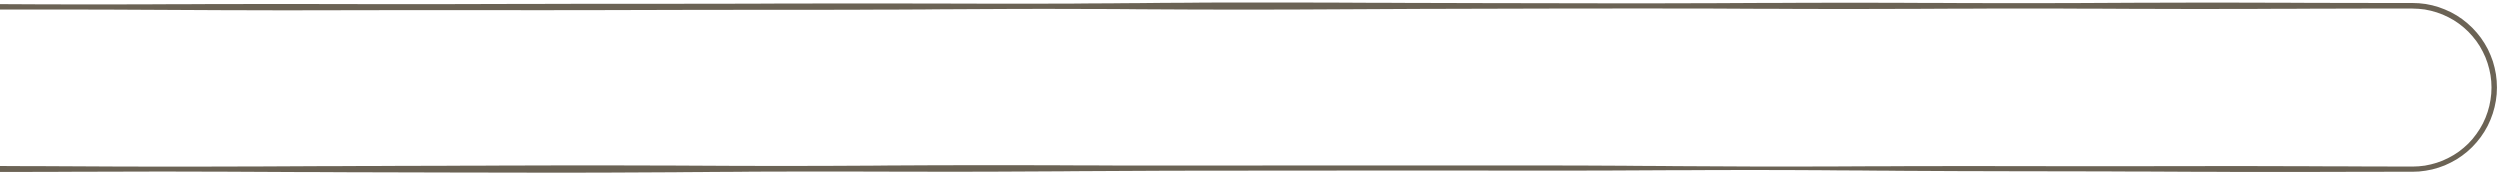
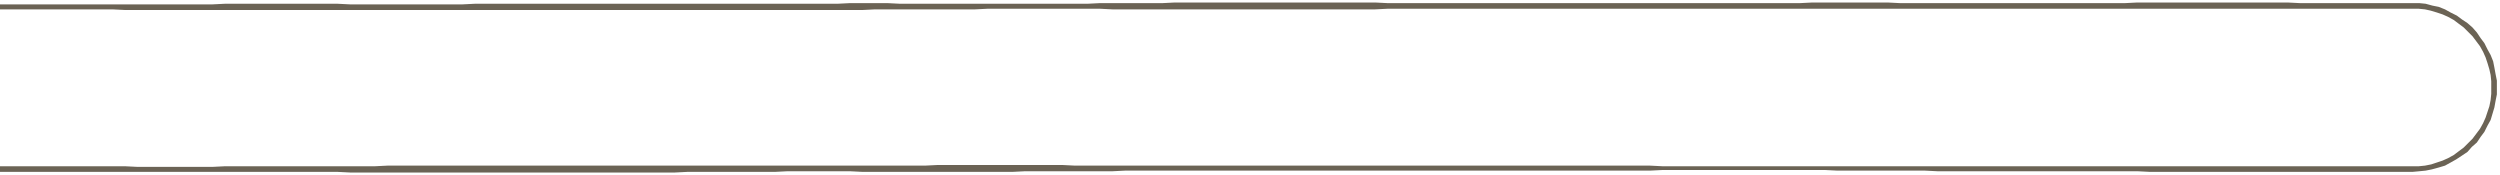
<svg xmlns="http://www.w3.org/2000/svg" width="400" height="28" viewBox="0 0 400 28" preserveAspectRatio="xMaxYMid slice">
-   <path fill="#6B6355" d="M0.00 0.66 L2.00 0.67 L4.00 0.68 L6.00 0.69 L8.00 0.69 L10.00 0.70 L12.00 0.70 L14.00 0.70 L16.00 0.70 L18.00 0.70 L20.00 0.70 L22.00 0.69 L24.00 0.69 L26.00 0.68 L28.00 0.67 L30.00 0.67 L32.00 0.66 L34.00 0.65 L36.00 0.65 L38.00 0.65 L40.00 0.64 L42.00 0.64 L44.00 0.64 L46.00 0.64 L48.00 0.64 L50.00 0.64 L52.00 0.65 L54.00 0.65 L56.00 0.65 L58.00 0.66 L60.00 0.66 L62.00 0.66 L64.00 0.66 L66.00 0.66 L68.00 0.66 L70.00 0.66 L72.00 0.66 L74.00 0.65 L76.00 0.65 L78.00 0.64 L80.00 0.64 L82.00 0.63 L84.00 0.63 L86.00 0.63 L88.00 0.62 L90.00 0.62 L92.00 0.61 L94.00 0.61 L96.00 0.61 L98.00 0.61 L100.00 0.61 L102.00 0.61 L104.00 0.61 L106.00 0.61 L108.00 0.61 L110.00 0.60 L112.00 0.60 L114.00 0.60 L116.00 0.60 L118.00 0.59 L120.00 0.59 L122.00 0.58 L124.00 0.57 L126.00 0.57 L128.00 0.56 L130.00 0.56 L132.00 0.55 L134.00 0.55 L136.00 0.55 L138.00 0.55 L140.00 0.55 L142.00 0.55 L144.00 0.55 L146.00 0.56 L148.00 0.56 L150.00 0.57 L152.00 0.57 L154.00 0.58 L156.00 0.58 L158.00 0.59 L160.00 0.59 L162.00 0.59 L164.00 0.59 L166.00 0.59 L168.00 0.58 L170.00 0.58 L172.00 0.57 L174.00 0.55 L176.00 0.54 L178.00 0.53 L180.00 0.51 L182.00 0.50 L184.00 0.48 L186.00 0.46 L188.00 0.45 L190.00 0.44 L192.00 0.42 L194.00 0.41 L196.00 0.41 L198.00 0.40 L200.00 0.40 L202.00 0.40 L204.00 0.40 L206.00 0.40 L208.00 0.40 L210.00 0.41 L212.00 0.42 L214.00 0.42 L216.00 0.43 L218.00 0.44 L220.00 0.45 L222.00 0.45 L224.00 0.46 L226.00 0.47 L228.00 0.47 L230.00 0.48 L232.00 0.48 L234.00 0.49 L236.00 0.49 L238.00 0.50 L240.00 0.50 L242.00 0.50 L244.00 0.51 L246.00 0.51 L248.00 0.51 L250.00 0.52 L252.00 0.52 L254.00 0.52 L256.00 0.53 L258.00 0.53 L260.00 0.53 L262.00 0.53 L264.00 0.53 L266.00 0.53 L268.00 0.52 L270.00 0.52 L272.00 0.51 L274.00 0.51 L276.00 0.50 L278.00 0.49 L280.00 0.48 L282.00 0.47 L284.00 0.47 L286.00 0.46 L288.00 0.45 L290.00 0.45 L292.00 0.44 L294.00 0.44 L296.00 0.44 L298.00 0.44 L300.00 0.44 L302.00 0.45 L304.00 0.45 L306.00 0.46 L308.00 0.47 L310.00 0.47 L312.00 0.48 L314.00 0.49 L316.00 0.49 L318.00 0.50 L320.00 0.50 L322.00 0.50 L324.00 0.50 L326.00 0.50 L328.00 0.50 L330.00 0.49 L332.00 0.49 L334.00 0.48 L336.00 0.47 L338.00 0.46 L340.00 0.45 L342.00 0.44 L344.00 0.44 L346.00 0.43 L348.00 0.43 L350.00 0.42 L352.00 0.42 L354.00 0.42 L356.00 0.42 L358.00 0.42 L360.00 0.43 L362.00 0.43 L364.00 0.44 L366.00 0.44 L368.00 0.45 L370.00 0.46 L372.00 0.46 L374.00 0.47 L376.00 0.47 L378.00 0.47 L380.00 0.48 L382.00 0.48 L384.00 0.48 L386.01 0.48 L387.06 0.52 L388.12 0.64 L389.16 0.85 L390.18 1.14 L391.17 1.51 L392.14 1.95 L393.07 2.47 L393.95 3.06 L394.78 3.72 L395.56 4.44 L396.28 5.22 L396.94 6.05 L397.53 6.94 L398.05 7.86 L398.49 8.83 L398.86 9.82 L399.14 10.84 L399.35 11.89 L399.47 12.94 L399.51 14.00 L399.47 15.06 L399.34 16.11 L399.13 17.15 L398.84 18.17 L398.47 19.17 L398.03 20.13 L397.51 21.05 L396.92 21.93 L396.26 22.76 L395.54 23.54 L394.76 24.26 L393.93 24.91 L393.05 25.50 L392.12 26.01 L391.16 26.46 L390.17 26.82 L389.15 27.11 L388.11 27.31 L387.06 27.44 L386.01 27.48 L384.00 27.48 L382.00 27.48 L380.00 27.49 L378.00 27.49 L376.00 27.49 L374.00 27.50 L372.00 27.50 L370.00 27.51 L368.00 27.51 L366.00 27.51 L364.00 27.51 L362.00 27.51 L360.00 27.51 L358.00 27.51 L356.00 27.50 L354.00 27.49 L352.00 27.49 L350.00 27.48 L348.00 27.47 L346.00 27.46 L344.00 27.45 L342.00 27.45 L340.00 27.44 L338.00 27.43 L336.00 27.42 L334.00 27.42 L332.00 27.41 L330.00 27.41 L328.00 27.41 L326.00 27.40 L324.00 27.40 L322.00 27.40 L320.00 27.39 L318.00 27.39 L316.00 27.38 L314.00 27.38 L312.00 27.37 L310.00 27.36 L308.00 27.35 L306.00 27.34 L304.00 27.33 L302.00 27.31 L300.00 27.30 L298.00 27.28 L296.00 27.27 L294.00 27.26 L292.00 27.24 L290.00 27.23 L288.00 27.22 L286.00 27.21 L284.00 27.21 L282.00 27.20 L280.00 27.20 L278.00 27.20 L276.00 27.21 L274.00 27.21 L272.00 27.22 L270.00 27.23 L268.00 27.23 L266.00 27.24 L264.00 27.25 L262.00 27.26 L260.00 27.27 L258.00 27.28 L256.00 27.29 L254.00 27.29 L252.00 27.30 L250.00 27.30 L248.00 27.30 L246.00 27.30 L244.00 27.30 L242.00 27.30 L240.00 27.30 L238.00 27.29 L236.00 27.29 L234.00 27.29 L232.00 27.29 L230.00 27.29 L228.00 27.29 L226.00 27.29 L224.00 27.29 L222.00 27.29 L220.00 27.29 L218.00 27.29 L216.00 27.29 L214.00 27.29 L212.00 27.30 L210.00 27.30 L208.00 27.30 L206.00 27.30 L204.00 27.30 L202.00 27.30 L200.00 27.30 L198.00 27.31 L196.00 27.31 L194.00 27.31 L192.00 27.31 L190.00 27.31 L188.00 27.32 L186.00 27.32 L184.00 27.33 L182.00 27.34 L180.00 27.35 L178.00 27.36 L176.00 27.37 L174.00 27.38 L172.00 27.39 L170.00 27.41 L168.00 27.42 L166.00 27.43 L164.00 27.44 L162.00 27.45 L160.00 27.46 L158.00 27.47 L156.00 27.47 L154.00 27.48 L152.00 27.48 L150.00 27.48 L148.00 27.47 L146.00 27.47 L144.00 27.47 L142.00 27.46 L140.00 27.46 L138.00 27.45 L136.00 27.45 L134.00 27.44 L132.00 27.44 L130.00 27.44 L128.00 27.45 L126.00 27.45 L124.00 27.46 L122.00 27.46 L120.00 27.47 L118.00 27.49 L116.00 27.50 L114.00 27.51 L112.00 27.53 L110.00 27.54 L108.00 27.56 L106.00 27.57 L104.00 27.58 L102.00 27.59 L100.00 27.60 L98.00 27.61 L96.00 27.62 L94.00 27.62 L92.00 27.63 L90.00 27.63 L88.00 27.63 L86.00 27.63 L84.00 27.62 L82.00 27.62 L80.00 27.62 L78.00 27.61 L76.00 27.61 L74.00 27.60 L72.00 27.60 L70.00 27.59 L68.00 27.59 L66.00 27.58 L64.00 27.58 L62.00 27.57 L60.00 27.57 L58.00 27.56 L56.00 27.56 L54.00 27.55 L52.00 27.54 L50.00 27.53 L48.00 27.53 L46.00 27.52 L44.00 27.51 L42.00 27.50 L40.00 27.49 L38.00 27.48 L36.00 27.47 L34.00 27.47 L32.00 27.46 L30.00 27.46 L28.00 27.45 L26.00 27.45 L24.00 27.45 L22.00 27.46 L20.00 27.46 L18.00 27.47 L16.00 27.47 L14.00 27.48 L12.00 27.48 L10.00 27.49 L8.00 27.50 L6.00 27.50 L4.00 27.51 L2.00 27.51 L0.00 27.51 L0.00 26.56 L2.00 26.57 L4.00 26.58 L6.00 26.58 L8.00 26.59 L10.00 26.60 L12.00 26.61 L14.00 26.62 L16.00 26.63 L18.00 26.64 L20.00 26.64 L22.00 26.65 L24.00 26.66 L26.00 26.66 L28.00 26.66 L30.00 26.66 L32.00 26.66 L34.00 26.65 L36.00 26.65 L38.00 26.64 L40.00 26.63 L42.00 26.63 L44.00 26.62 L46.00 26.61 L48.00 26.60 L50.00 26.59 L52.00 26.58 L54.00 26.58 L56.00 26.57 L58.00 26.56 L60.00 26.56 L62.00 26.55 L64.00 26.54 L66.00 26.54 L68.00 26.53 L70.00 26.53 L72.00 26.52 L74.00 26.51 L76.00 26.51 L78.00 26.50 L80.00 26.49 L82.00 26.48 L84.00 26.48 L86.00 26.47 L88.00 26.47 L90.00 26.46 L92.00 26.46 L94.00 26.46 L96.00 26.46 L98.00 26.46 L100.00 26.47 L102.00 26.47 L104.00 26.48 L106.00 26.48 L108.00 26.49 L110.00 26.50 L112.00 26.51 L114.00 26.52 L116.00 26.53 L118.00 26.54 L120.00 26.54 L122.00 26.55 L124.00 26.55 L126.00 26.55 L128.00 26.55 L130.00 26.54 L132.00 26.54 L134.00 26.53 L136.00 26.52 L138.00 26.51 L140.00 26.50 L142.00 26.48 L144.00 26.47 L146.00 26.46 L148.00 26.45 L150.00 26.44 L152.00 26.44 L154.00 26.43 L156.00 26.43 L158.00 26.43 L160.00 26.43 L162.00 26.43 L164.00 26.43 L166.00 26.44 L168.00 26.44 L170.00 26.45 L172.00 26.46 L174.00 26.46 L176.00 26.47 L178.00 26.48 L180.00 26.48 L182.00 26.48 L184.00 26.49 L186.00 26.49 L188.00 26.49 L190.00 26.49 L192.00 26.49 L194.00 26.49 L196.00 26.48 L198.00 26.48 L200.00 26.48 L202.00 26.48 L204.00 26.47 L206.00 26.47 L208.00 26.47 L210.00 26.47 L212.00 26.47 L214.00 26.47 L216.00 26.47 L218.00 26.47 L220.00 26.47 L222.00 26.47 L224.00 26.47 L226.00 26.47 L228.00 26.47 L230.00 26.47 L232.00 26.47 L234.00 26.47 L236.00 26.47 L238.00 26.47 L240.00 26.47 L242.00 26.47 L244.00 26.47 L246.00 26.47 L248.00 26.47 L250.00 26.48 L252.00 26.48 L254.00 26.49 L256.00 26.50 L258.00 26.51 L260.00 26.52 L262.00 26.54 L264.00 26.55 L266.00 26.56 L268.00 26.58 L270.00 26.59 L272.00 26.60 L274.00 26.61 L276.00 26.62 L278.00 26.63 L280.00 26.64 L282.00 26.64 L284.00 26.65 L286.00 26.65 L288.00 26.64 L290.00 26.64 L292.00 26.63 L294.00 26.63 L296.00 26.62 L298.00 26.61 L300.00 26.60 L302.00 26.60 L304.00 26.59 L306.00 26.58 L308.00 26.58 L310.00 26.58 L312.00 26.57 L314.00 26.57 L316.00 26.57 L318.00 26.57 L320.00 26.58 L322.00 26.58 L324.00 26.58 L326.00 26.58 L328.00 26.59 L330.00 26.59 L332.00 26.59 L334.00 26.59 L336.00 26.59 L338.00 26.59 L340.00 26.59 L342.00 26.59 L344.00 26.59 L346.00 26.58 L348.00 26.58 L350.00 26.58 L352.00 26.58 L354.00 26.57 L356.00 26.57 L358.00 26.57 L360.00 26.57 L362.00 26.58 L364.00 26.58 L366.00 26.59 L368.00 26.59 L370.00 26.60 L372.00 26.61 L374.00 26.61 L376.00 26.62 L378.00 26.63 L380.00 26.63 L382.00 26.64 L384.00 26.65 L386.00 26.65 L386.99 26.61 L387.98 26.50 L388.95 26.30 L389.91 26.03 L390.84 25.69 L391.74 25.27 L392.61 24.79 L393.44 24.24 L394.22 23.62 L394.95 22.95 L395.62 22.22 L396.23 21.43 L396.78 20.61 L397.27 19.74 L397.68 18.84 L398.02 17.91 L398.29 16.95 L398.48 15.98 L398.60 14.99 L398.64 14.00 L398.60 13.01 L398.48 12.02 L398.28 11.05 L398.01 10.10 L397.67 9.17 L397.25 8.27 L396.77 7.40 L396.22 6.58 L395.60 5.80 L394.93 5.07 L394.20 4.40 L393.42 3.78 L392.60 3.23 L391.73 2.75 L390.83 2.33 L389.90 1.99 L388.95 1.72 L387.98 1.52 L386.99 1.41 L386.00 1.37 L384.00 1.37 L382.00 1.37 L380.00 1.37 L378.00 1.37 L376.00 1.38 L374.00 1.38 L372.00 1.39 L370.00 1.39 L368.00 1.40 L366.00 1.41 L364.00 1.41 L362.00 1.42 L360.00 1.43 L358.00 1.43 L356.00 1.43 L354.00 1.44 L352.00 1.44 L350.00 1.44 L348.00 1.43 L346.00 1.43 L344.00 1.42 L342.00 1.42 L340.00 1.41 L338.00 1.40 L336.00 1.39 L334.00 1.39 L332.00 1.38 L330.00 1.37 L328.00 1.37 L326.00 1.37 L324.00 1.37 L322.00 1.37 L320.00 1.37 L318.00 1.37 L316.00 1.38 L314.00 1.39 L312.00 1.39 L310.00 1.40 L308.00 1.41 L306.00 1.42 L304.00 1.42 L302.00 1.43 L300.00 1.43 L298.00 1.44 L296.00 1.44 L294.00 1.44 L292.00 1.44 L290.00 1.43 L288.00 1.43 L286.00 1.42 L284.00 1.41 L282.00 1.41 L280.00 1.40 L278.00 1.39 L276.00 1.38 L274.00 1.37 L272.00 1.37 L270.00 1.36 L268.00 1.36 L266.00 1.36 L264.00 1.35 L262.00 1.35 L260.00 1.35 L258.00 1.36 L256.00 1.36 L254.00 1.36 L252.00 1.36 L250.00 1.37 L248.00 1.37 L246.00 1.38 L244.00 1.38 L242.00 1.39 L240.00 1.39 L238.00 1.40 L236.00 1.40 L234.00 1.41 L232.00 1.41 L230.00 1.42 L228.00 1.42 L226.00 1.43 L224.00 1.44 L222.00 1.45 L220.00 1.46 L218.00 1.47 L216.00 1.48 L214.00 1.49 L212.00 1.50 L210.00 1.51 L208.00 1.52 L206.00 1.53 L204.00 1.53 L202.00 1.54 L200.00 1.54 L198.00 1.54 L196.00 1.54 L194.00 1.53 L192.00 1.53 L190.00 1.52 L188.00 1.51 L186.00 1.50 L184.00 1.49 L182.00 1.48 L180.00 1.46 L178.00 1.45 L176.00 1.44 L174.00 1.44 L172.00 1.43 L170.00 1.43 L168.00 1.42 L166.00 1.42 L164.00 1.43 L162.00 1.43 L160.00 1.44 L158.00 1.45 L156.00 1.46 L154.00 1.47 L152.00 1.48 L150.00 1.49 L148.00 1.51 L146.00 1.52 L144.00 1.53 L142.00 1.54 L140.00 1.54 L138.00 1.55 L136.00 1.56 L134.00 1.56 L132.00 1.57 L130.00 1.57 L128.00 1.57 L126.00 1.57 L124.00 1.57 L122.00 1.57 L120.00 1.57 L118.00 1.57 L116.00 1.58 L114.00 1.58 L112.00 1.58 L110.00 1.58 L108.00 1.59 L106.00 1.59 L104.00 1.60 L102.00 1.60 L100.00 1.61 L98.00 1.61 L96.00 1.62 L94.00 1.62 L92.00 1.62 L90.00 1.62 L88.00 1.63 L86.00 1.63 L84.00 1.63 L82.00 1.62 L80.00 1.62 L78.00 1.62 L76.00 1.62 L74.00 1.62 L72.00 1.62 L70.00 1.62 L68.00 1.62 L66.00 1.62 L64.00 1.62 L62.00 1.62 L60.00 1.63 L58.00 1.63 L56.00 1.63 L54.00 1.64 L52.00 1.64 L50.00 1.64 L48.00 1.65 L46.00 1.65 L44.00 1.65 L42.00 1.64 L40.00 1.64 L38.00 1.63 L36.00 1.63 L34.00 1.62 L32.00 1.61 L30.00 1.60 L28.00 1.59 L26.00 1.58 L24.00 1.57 L22.00 1.56 L20.00 1.55 L18.00 1.54 L16.00 1.54 L14.00 1.53 L12.00 1.53 L10.00 1.52 L8.00 1.52 L6.00 1.52 L4.00 1.52 L2.00 1.53 L0.00 1.53 Z" />
+   <path fill="#6B6355" d="M0.0 0.7 L2.0 0.7 L4.0 0.7 L6.0 0.7 L8.0 0.7 L10.0 0.7 L12.0 0.7 L14.0 0.7 L16.0 0.7 L18.0 0.7 L20.0 0.7 L22.0 0.7 L24.0 0.7 L26.0 0.7 L28.0 0.7 L30.0 0.7 L32.0 0.7 L34.0 0.7 L36.0 0.6 L38.0 0.6 L40.0 0.6 L42.0 0.6 L44.0 0.6 L46.0 0.6 L48.0 0.6 L50.0 0.6 L52.0 0.6 L54.0 0.6 L56.0 0.7 L58.0 0.7 L60.0 0.7 L62.0 0.7 L64.0 0.7 L66.0 0.7 L68.0 0.7 L70.0 0.7 L72.0 0.7 L74.0 0.7 L76.0 0.6 L78.0 0.6 L80.0 0.6 L82.0 0.6 L84.0 0.6 L86.0 0.6 L88.0 0.6 L90.0 0.6 L92.0 0.6 L94.0 0.6 L96.0 0.6 L98.0 0.6 L100.0 0.6 L102.0 0.6 L104.0 0.6 L106.0 0.6 L108.0 0.6 L110.0 0.6 L112.0 0.6 L114.0 0.6 L116.0 0.6 L118.0 0.6 L120.0 0.6 L122.0 0.6 L124.0 0.6 L126.0 0.6 L128.0 0.6 L130.0 0.6 L132.0 0.6 L134.0 0.6 L136.0 0.5 L138.0 0.5 L140.0 0.5 L142.0 0.5 L144.0 0.6 L146.0 0.6 L148.0 0.6 L150.0 0.6 L152.0 0.6 L154.0 0.6 L156.0 0.6 L158.0 0.6 L160.0 0.6 L162.0 0.6 L164.0 0.6 L166.0 0.6 L168.0 0.6 L170.0 0.6 L172.0 0.6 L174.0 0.6 L176.0 0.5 L178.0 0.5 L180.0 0.5 L182.0 0.5 L184.0 0.5 L186.0 0.5 L188.0 0.4 L190.0 0.4 L192.0 0.4 L194.0 0.4 L196.0 0.4 L198.0 0.4 L200.0 0.4 L202.0 0.4 L204.0 0.4 L206.0 0.4 L208.0 0.4 L210.0 0.4 L212.0 0.4 L214.0 0.4 L216.0 0.4 L218.0 0.4 L220.0 0.4 L222.0 0.5 L224.0 0.5 L226.0 0.5 L228.0 0.5 L230.0 0.5 L232.0 0.5 L234.0 0.5 L236.0 0.5 L238.0 0.5 L240.0 0.5 L242.0 0.5 L244.0 0.5 L246.0 0.5 L248.0 0.5 L250.0 0.5 L252.0 0.5 L254.0 0.5 L256.0 0.5 L258.0 0.5 L260.0 0.5 L262.0 0.5 L264.0 0.5 L266.0 0.5 L268.0 0.5 L270.0 0.5 L272.0 0.5 L274.0 0.5 L276.0 0.5 L278.0 0.5 L280.0 0.5 L282.0 0.5 L284.0 0.5 L286.0 0.5 L288.0 0.5 L290.0 0.4 L292.0 0.4 L294.0 0.4 L296.0 0.4 L298.0 0.4 L300.0 0.4 L302.0 0.4 L304.0 0.5 L306.0 0.5 L308.0 0.5 L310.0 0.5 L312.0 0.5 L314.0 0.5 L316.0 0.5 L318.0 0.5 L320.0 0.5 L322.0 0.5 L324.0 0.5 L326.0 0.5 L328.0 0.5 L330.0 0.5 L332.0 0.5 L334.0 0.5 L336.0 0.5 L338.0 0.5 L340.0 0.5 L342.0 0.4 L344.0 0.4 L346.0 0.4 L348.0 0.4 L350.0 0.4 L352.0 0.4 L354.0 0.4 L356.0 0.4 L358.0 0.4 L360.0 0.4 L362.0 0.4 L364.0 0.4 L366.0 0.4 L368.0 0.5 L370.0 0.5 L372.0 0.5 L374.0 0.5 L376.0 0.5 L378.0 0.5 L380.0 0.5 L382.0 0.5 L384.0 0.5 L386.0 0.5 L387.1 0.5 L388.1 0.6 L389.2 0.9 L390.2 1.1 L391.2 1.5 L392.1 2.0 L393.1 2.5 L393.9 3.1 L394.8 3.7 L395.6 4.4 L396.3 5.2 L396.9 6.1 L397.5 6.9 L398.0 7.9 L398.5 8.8 L398.9 9.8 L399.1 10.8 L399.3 11.9 L399.5 12.9 L399.5 14.0 L399.5 15.1 L399.3 16.1 L399.1 17.2 L398.8 18.2 L398.5 19.2 L398.0 20.1 L397.5 21.1 L396.9 21.9 L396.3 22.8 L395.5 23.5 L394.8 24.3 L393.9 24.9 L393.0 25.5 L392.1 26.0 L391.2 26.5 L390.2 26.8 L389.1 27.1 L388.1 27.3 L387.1 27.4 L386.0 27.5 L384.0 27.5 L382.0 27.5 L380.0 27.5 L378.0 27.5 L376.0 27.5 L374.0 27.5 L372.0 27.5 L370.0 27.5 L368.0 27.5 L366.0 27.5 L364.0 27.5 L362.0 27.5 L360.0 27.5 L358.0 27.5 L356.0 27.5 L354.0 27.5 L352.0 27.5 L350.0 27.5 L348.0 27.5 L346.0 27.5 L344.0 27.5 L342.0 27.4 L340.0 27.4 L338.0 27.4 L336.0 27.4 L334.0 27.4 L332.0 27.4 L330.0 27.4 L328.0 27.4 L326.0 27.4 L324.0 27.4 L322.0 27.4 L320.0 27.4 L318.0 27.4 L316.0 27.4 L314.0 27.4 L312.0 27.4 L310.0 27.4 L308.0 27.3 L306.0 27.3 L304.0 27.3 L302.0 27.3 L300.0 27.3 L298.0 27.3 L296.0 27.3 L294.0 27.3 L292.0 27.2 L290.0 27.2 L288.0 27.2 L286.0 27.2 L284.0 27.2 L282.0 27.2 L280.0 27.2 L278.0 27.2 L276.0 27.2 L274.0 27.2 L272.0 27.2 L270.0 27.2 L268.0 27.2 L266.0 27.2 L264.0 27.3 L262.0 27.3 L260.0 27.3 L258.0 27.3 L256.0 27.3 L254.0 27.3 L252.0 27.3 L250.0 27.3 L248.0 27.3 L246.0 27.3 L244.0 27.3 L242.0 27.3 L240.0 27.3 L238.0 27.3 L236.0 27.3 L234.0 27.3 L232.0 27.3 L230.0 27.3 L228.0 27.3 L226.0 27.3 L224.0 27.3 L222.0 27.3 L220.0 27.3 L218.0 27.3 L216.0 27.3 L214.0 27.3 L212.0 27.3 L210.0 27.3 L208.0 27.3 L206.0 27.3 L204.0 27.3 L202.0 27.3 L200.0 27.3 L198.0 27.3 L196.0 27.3 L194.0 27.3 L192.0 27.3 L190.0 27.3 L188.0 27.3 L186.0 27.3 L184.0 27.3 L182.0 27.3 L180.0 27.3 L178.0 27.4 L176.0 27.4 L174.0 27.4 L172.0 27.4 L170.0 27.4 L168.0 27.4 L166.0 27.4 L164.0 27.4 L162.0 27.5 L160.0 27.5 L158.0 27.5 L156.0 27.5 L154.0 27.5 L152.0 27.5 L150.0 27.5 L148.0 27.5 L146.0 27.5 L144.0 27.5 L142.0 27.5 L140.0 27.5 L138.0 27.5 L136.0 27.4 L134.0 27.4 L132.0 27.4 L130.0 27.4 L128.0 27.4 L126.0 27.4 L124.0 27.5 L122.0 27.5 L120.0 27.5 L118.0 27.5 L116.0 27.5 L114.0 27.5 L112.0 27.5 L110.0 27.5 L108.0 27.6 L106.0 27.6 L104.0 27.6 L102.0 27.6 L100.0 27.6 L98.0 27.6 L96.0 27.6 L94.0 27.6 L92.0 27.6 L90.0 27.6 L88.0 27.6 L86.0 27.6 L84.0 27.6 L82.0 27.6 L80.0 27.6 L78.0 27.6 L76.0 27.6 L74.0 27.6 L72.0 27.6 L70.0 27.6 L68.0 27.6 L66.0 27.6 L64.0 27.6 L62.0 27.6 L60.0 27.6 L58.0 27.6 L56.0 27.6 L54.0 27.5 L52.0 27.5 L50.0 27.5 L48.0 27.5 L46.0 27.5 L44.0 27.5 L42.0 27.5 L40.0 27.5 L38.0 27.5 L36.0 27.5 L34.0 27.5 L32.0 27.5 L30.0 27.5 L28.0 27.5 L26.0 27.5 L24.0 27.5 L22.0 27.5 L20.0 27.5 L18.0 27.5 L16.0 27.5 L14.0 27.5 L12.0 27.5 L10.0 27.5 L8.0 27.5 L6.0 27.5 L4.0 27.5 L2.0 27.5 L0.0 27.5 L0.0 26.6 L2.0 26.6 L4.0 26.6 L6.0 26.6 L8.0 26.6 L10.0 26.6 L12.0 26.6 L14.0 26.6 L16.0 26.6 L18.0 26.6 L20.0 26.6 L22.0 26.7 L24.0 26.7 L26.0 26.7 L28.0 26.7 L30.0 26.7 L32.0 26.7 L34.0 26.7 L36.0 26.6 L38.0 26.6 L40.0 26.6 L42.0 26.6 L44.0 26.6 L46.0 26.6 L48.0 26.6 L50.0 26.6 L52.0 26.6 L54.0 26.6 L56.0 26.6 L58.0 26.6 L60.0 26.6 L62.0 26.5 L64.0 26.5 L66.0 26.5 L68.0 26.5 L70.0 26.5 L72.0 26.5 L74.0 26.5 L76.0 26.5 L78.0 26.5 L80.0 26.5 L82.0 26.5 L84.0 26.5 L86.0 26.5 L88.0 26.5 L90.0 26.5 L92.0 26.5 L94.0 26.5 L96.0 26.5 L98.0 26.5 L100.0 26.5 L102.0 26.5 L104.0 26.5 L106.0 26.5 L108.0 26.5 L110.0 26.5 L112.0 26.5 L114.0 26.5 L116.0 26.5 L118.0 26.5 L120.0 26.5 L122.0 26.5 L124.0 26.5 L126.0 26.5 L128.0 26.5 L130.0 26.5 L132.0 26.5 L134.0 26.5 L136.0 26.5 L138.0 26.5 L140.0 26.5 L142.0 26.5 L144.0 26.5 L146.0 26.5 L148.0 26.5 L150.0 26.4 L152.0 26.4 L154.0 26.4 L156.0 26.4 L158.0 26.4 L160.0 26.4 L162.0 26.4 L164.0 26.4 L166.0 26.4 L168.0 26.4 L170.0 26.4 L172.0 26.5 L174.0 26.5 L176.0 26.5 L178.0 26.5 L180.0 26.5 L182.0 26.5 L184.0 26.5 L186.0 26.5 L188.0 26.5 L190.0 26.5 L192.0 26.5 L194.0 26.5 L196.0 26.5 L198.0 26.5 L200.0 26.5 L202.0 26.5 L204.0 26.5 L206.0 26.5 L208.0 26.5 L210.0 26.5 L212.0 26.5 L214.0 26.5 L216.0 26.5 L218.0 26.5 L220.0 26.5 L222.0 26.5 L224.0 26.5 L226.0 26.5 L228.0 26.5 L230.0 26.5 L232.0 26.5 L234.0 26.5 L236.0 26.5 L238.0 26.5 L240.0 26.5 L242.0 26.5 L244.0 26.5 L246.0 26.5 L248.0 26.5 L250.0 26.5 L252.0 26.5 L254.0 26.5 L256.0 26.5 L258.0 26.5 L260.0 26.5 L262.0 26.5 L264.0 26.5 L266.0 26.6 L268.0 26.6 L270.0 26.6 L272.0 26.6 L274.0 26.6 L276.0 26.6 L278.0 26.6 L280.0 26.6 L282.0 26.6 L284.0 26.6 L286.0 26.6 L288.0 26.6 L290.0 26.6 L292.0 26.6 L294.0 26.6 L296.0 26.6 L298.0 26.6 L300.0 26.6 L302.0 26.6 L304.0 26.6 L306.0 26.6 L308.0 26.6 L310.0 26.6 L312.0 26.6 L314.0 26.6 L316.0 26.6 L318.0 26.6 L320.0 26.6 L322.0 26.6 L324.0 26.6 L326.0 26.6 L328.0 26.6 L330.0 26.6 L332.0 26.6 L334.0 26.6 L336.0 26.6 L338.0 26.6 L340.0 26.6 L342.0 26.6 L344.0 26.6 L346.0 26.6 L348.0 26.6 L350.0 26.6 L352.0 26.6 L354.0 26.6 L356.0 26.6 L358.0 26.6 L360.0 26.6 L362.0 26.6 L364.0 26.6 L366.0 26.6 L368.0 26.6 L370.0 26.6 L372.0 26.6 L374.0 26.6 L376.0 26.6 L378.0 26.6 L380.0 26.6 L382.0 26.6 L384.0 26.6 L386.0 26.6 L387.0 26.6 L388.0 26.5 L389.0 26.3 L389.9 26.0 L390.8 25.7 L391.7 25.3 L392.6 24.8 L393.4 24.2 L394.2 23.6 L394.9 22.9 L395.6 22.2 L396.2 21.4 L396.8 20.6 L397.3 19.7 L397.7 18.8 L398.0 17.9 L398.3 17.0 L398.5 16.0 L398.6 15.0 L398.6 14.0 L398.6 13.0 L398.5 12.0 L398.3 11.1 L398.0 10.1 L397.7 9.2 L397.3 8.3 L396.8 7.4 L396.2 6.6 L395.6 5.8 L394.9 5.1 L394.2 4.4 L393.4 3.8 L392.6 3.2 L391.7 2.7 L390.8 2.3 L389.9 2.0 L388.9 1.7 L388.0 1.5 L387.0 1.4 L386.0 1.4 L384.0 1.4 L382.0 1.4 L380.0 1.4 L378.0 1.4 L376.0 1.4 L374.0 1.4 L372.0 1.4 L370.0 1.4 L368.0 1.4 L366.0 1.4 L364.0 1.4 L362.0 1.4 L360.0 1.4 L358.0 1.4 L356.0 1.4 L354.0 1.4 L352.0 1.4 L350.0 1.4 L348.0 1.4 L346.0 1.4 L344.0 1.4 L342.0 1.4 L340.0 1.4 L338.0 1.4 L336.0 1.4 L334.0 1.4 L332.0 1.4 L330.0 1.4 L328.0 1.4 L326.0 1.4 L324.0 1.4 L322.0 1.4 L320.0 1.4 L318.0 1.4 L316.0 1.4 L314.0 1.4 L312.0 1.4 L310.0 1.4 L308.0 1.4 L306.0 1.4 L304.0 1.4 L302.0 1.4 L300.0 1.4 L298.0 1.4 L296.0 1.4 L294.0 1.4 L292.0 1.4 L290.0 1.4 L288.0 1.4 L286.0 1.4 L284.0 1.4 L282.0 1.4 L280.0 1.4 L278.0 1.4 L276.0 1.4 L274.0 1.4 L272.0 1.4 L270.0 1.4 L268.0 1.4 L266.0 1.4 L264.0 1.4 L262.0 1.4 L260.0 1.4 L258.0 1.4 L256.0 1.4 L254.0 1.4 L252.0 1.4 L250.0 1.4 L248.0 1.4 L246.0 1.4 L244.0 1.4 L242.0 1.4 L240.0 1.4 L238.0 1.4 L236.0 1.4 L234.0 1.4 L232.0 1.4 L230.0 1.4 L228.0 1.4 L226.0 1.4 L224.0 1.4 L222.0 1.4 L220.0 1.5 L218.0 1.5 L216.0 1.5 L214.0 1.5 L212.0 1.5 L210.0 1.5 L208.0 1.5 L206.0 1.5 L204.0 1.5 L202.0 1.5 L200.0 1.5 L198.0 1.5 L196.0 1.5 L194.0 1.5 L192.0 1.5 L190.0 1.5 L188.0 1.5 L186.0 1.5 L184.0 1.5 L182.0 1.5 L180.0 1.5 L178.0 1.5 L176.0 1.4 L174.0 1.4 L172.0 1.4 L170.0 1.4 L168.0 1.4 L166.0 1.4 L164.0 1.4 L162.0 1.4 L160.0 1.4 L158.0 1.4 L156.0 1.5 L154.0 1.5 L152.0 1.5 L150.0 1.5 L148.0 1.5 L146.0 1.5 L144.0 1.5 L142.0 1.5 L140.0 1.5 L138.0 1.6 L136.0 1.6 L134.0 1.6 L132.0 1.6 L130.0 1.6 L128.0 1.6 L126.0 1.6 L124.0 1.6 L122.0 1.6 L120.0 1.6 L118.0 1.6 L116.0 1.6 L114.0 1.6 L112.0 1.6 L110.0 1.6 L108.0 1.6 L106.0 1.6 L104.0 1.6 L102.0 1.6 L100.0 1.6 L98.0 1.6 L96.0 1.6 L94.0 1.6 L92.0 1.6 L90.0 1.6 L88.0 1.6 L86.0 1.6 L84.0 1.6 L82.0 1.6 L80.0 1.6 L78.0 1.6 L76.0 1.6 L74.0 1.6 L72.0 1.6 L70.0 1.6 L68.0 1.6 L66.0 1.6 L64.0 1.6 L62.0 1.6 L60.0 1.6 L58.0 1.6 L56.0 1.6 L54.0 1.6 L52.0 1.6 L50.0 1.6 L48.0 1.6 L46.0 1.6 L44.0 1.6 L42.0 1.6 L40.0 1.6 L38.0 1.6 L36.0 1.6 L34.0 1.6 L32.0 1.6 L30.0 1.6 L28.0 1.6 L26.0 1.6 L24.0 1.6 L22.0 1.6 L20.0 1.6 L18.0 1.5 L16.0 1.5 L14.0 1.5 L12.0 1.5 L10.0 1.5 L8.0 1.5 L6.0 1.5 L4.0 1.5 L2.0 1.5 L0.0 1.5 Z" />
</svg>
